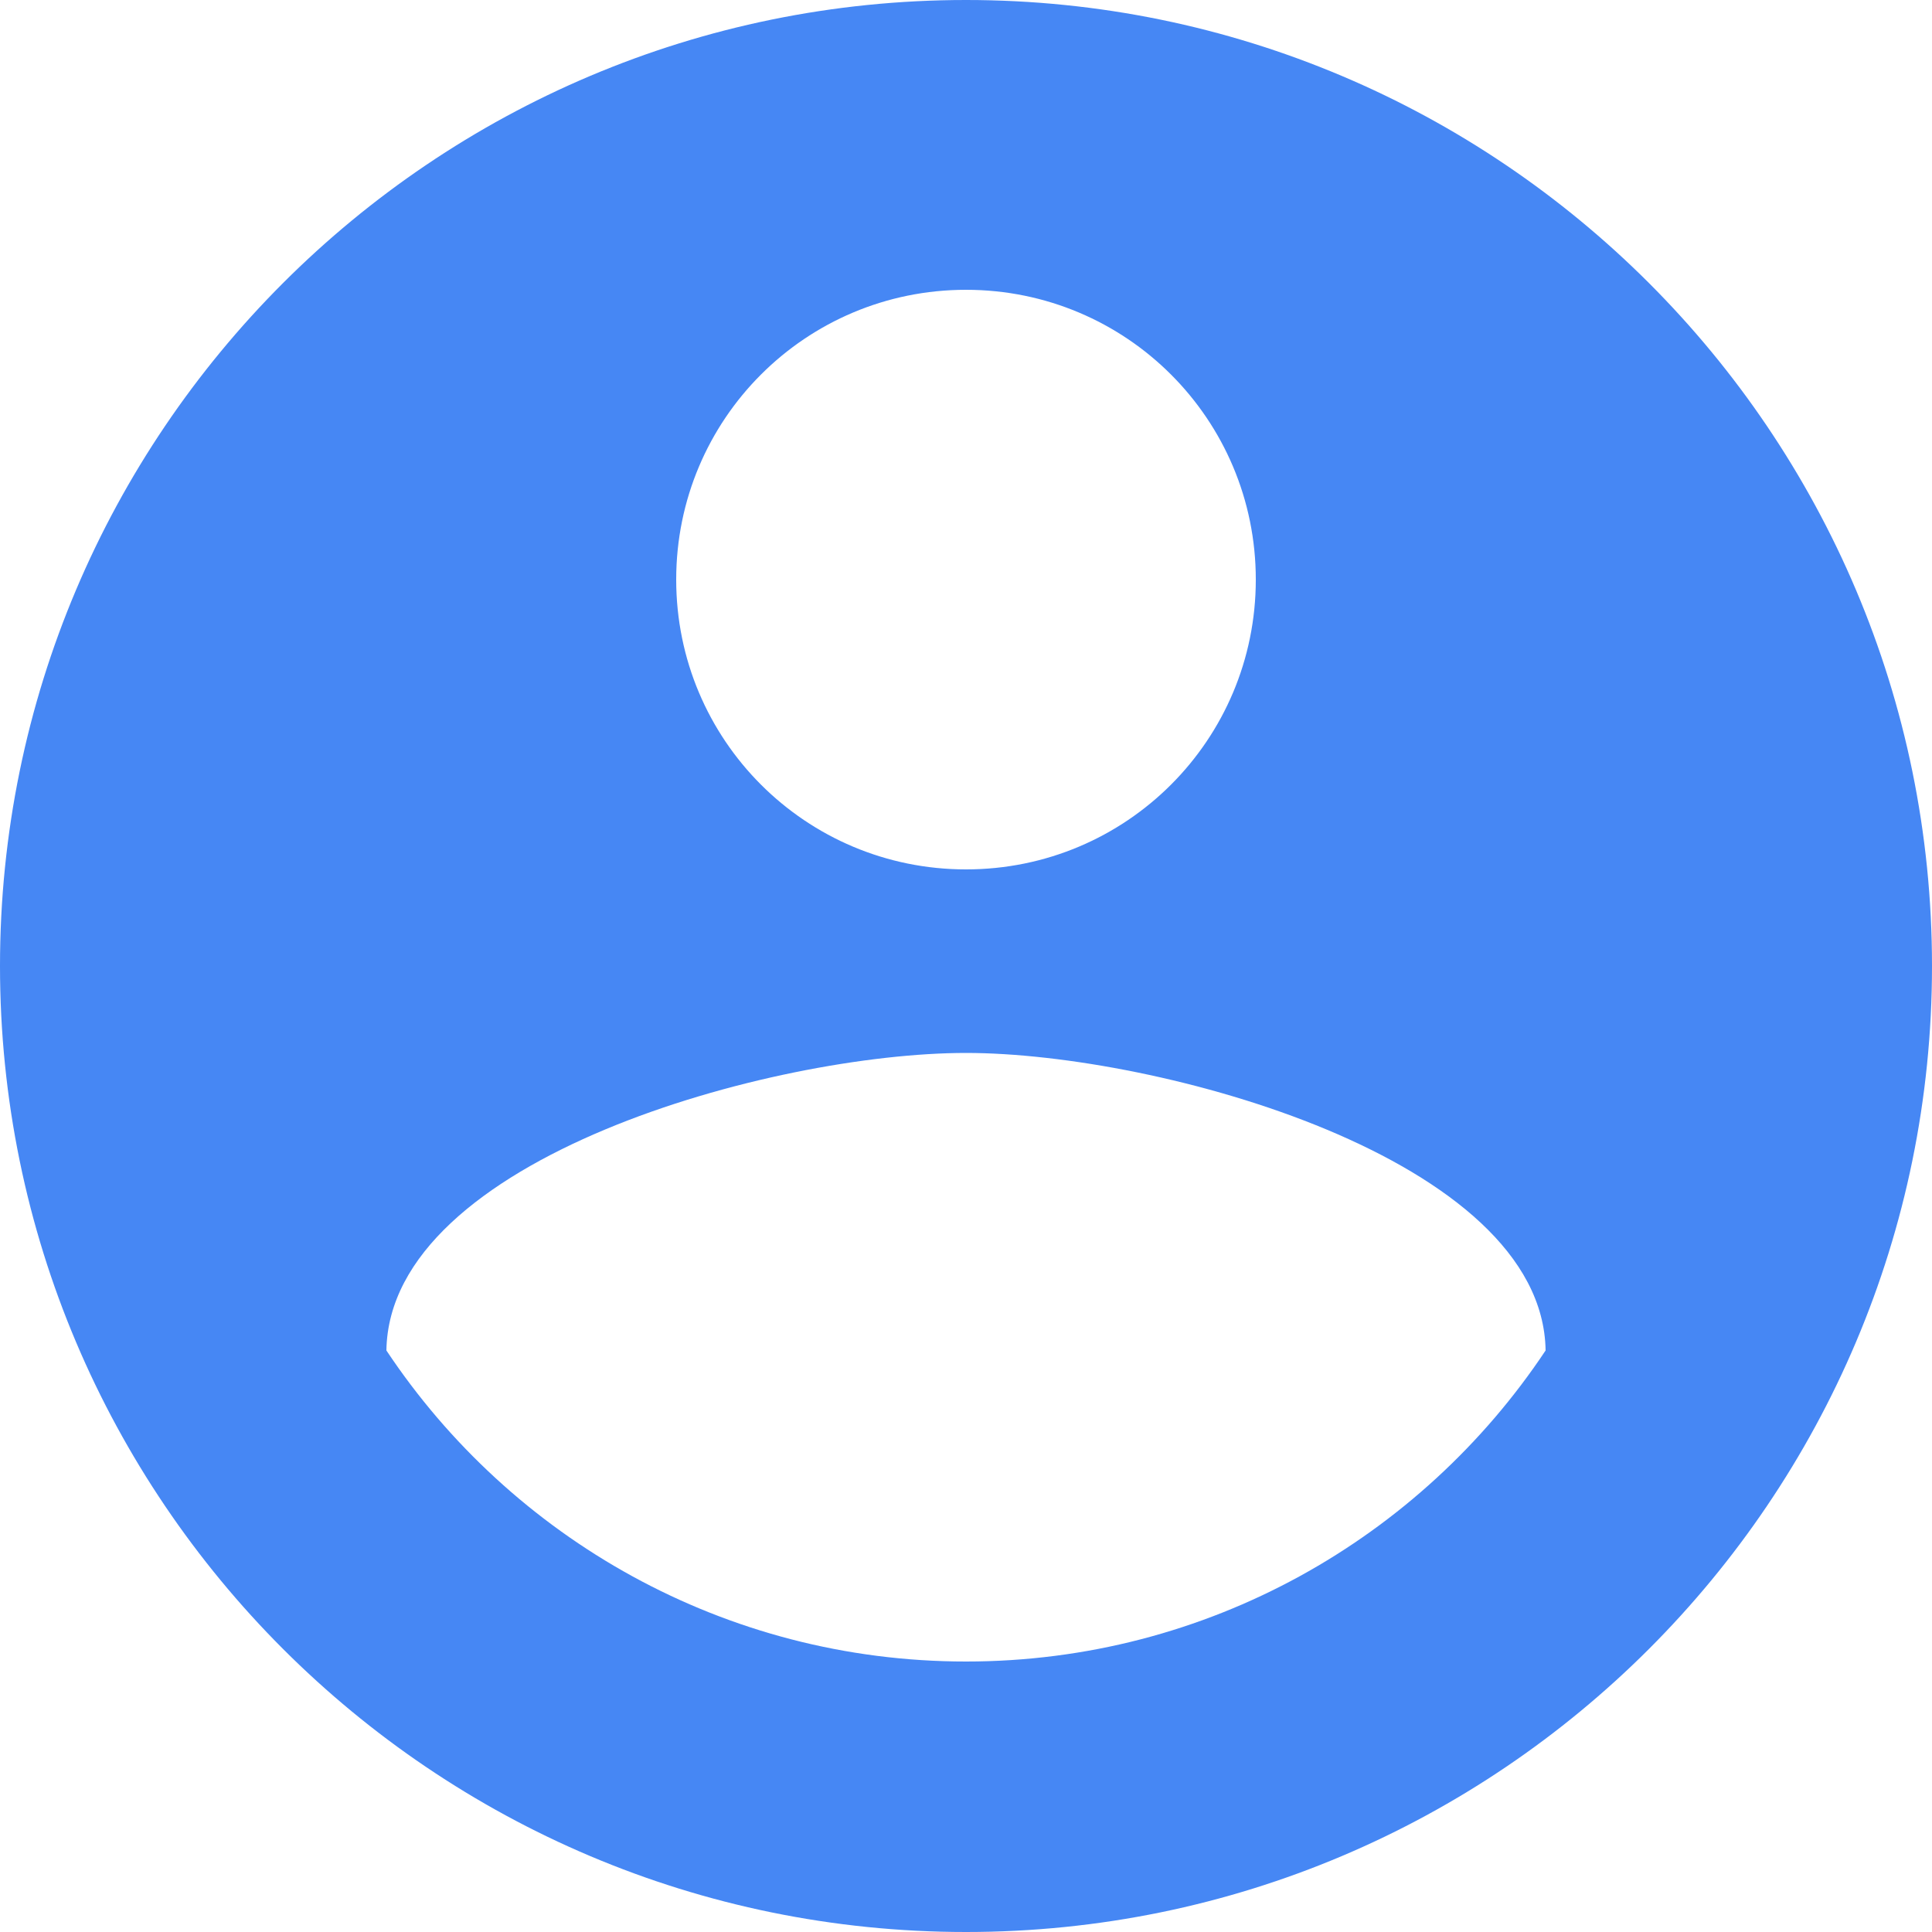
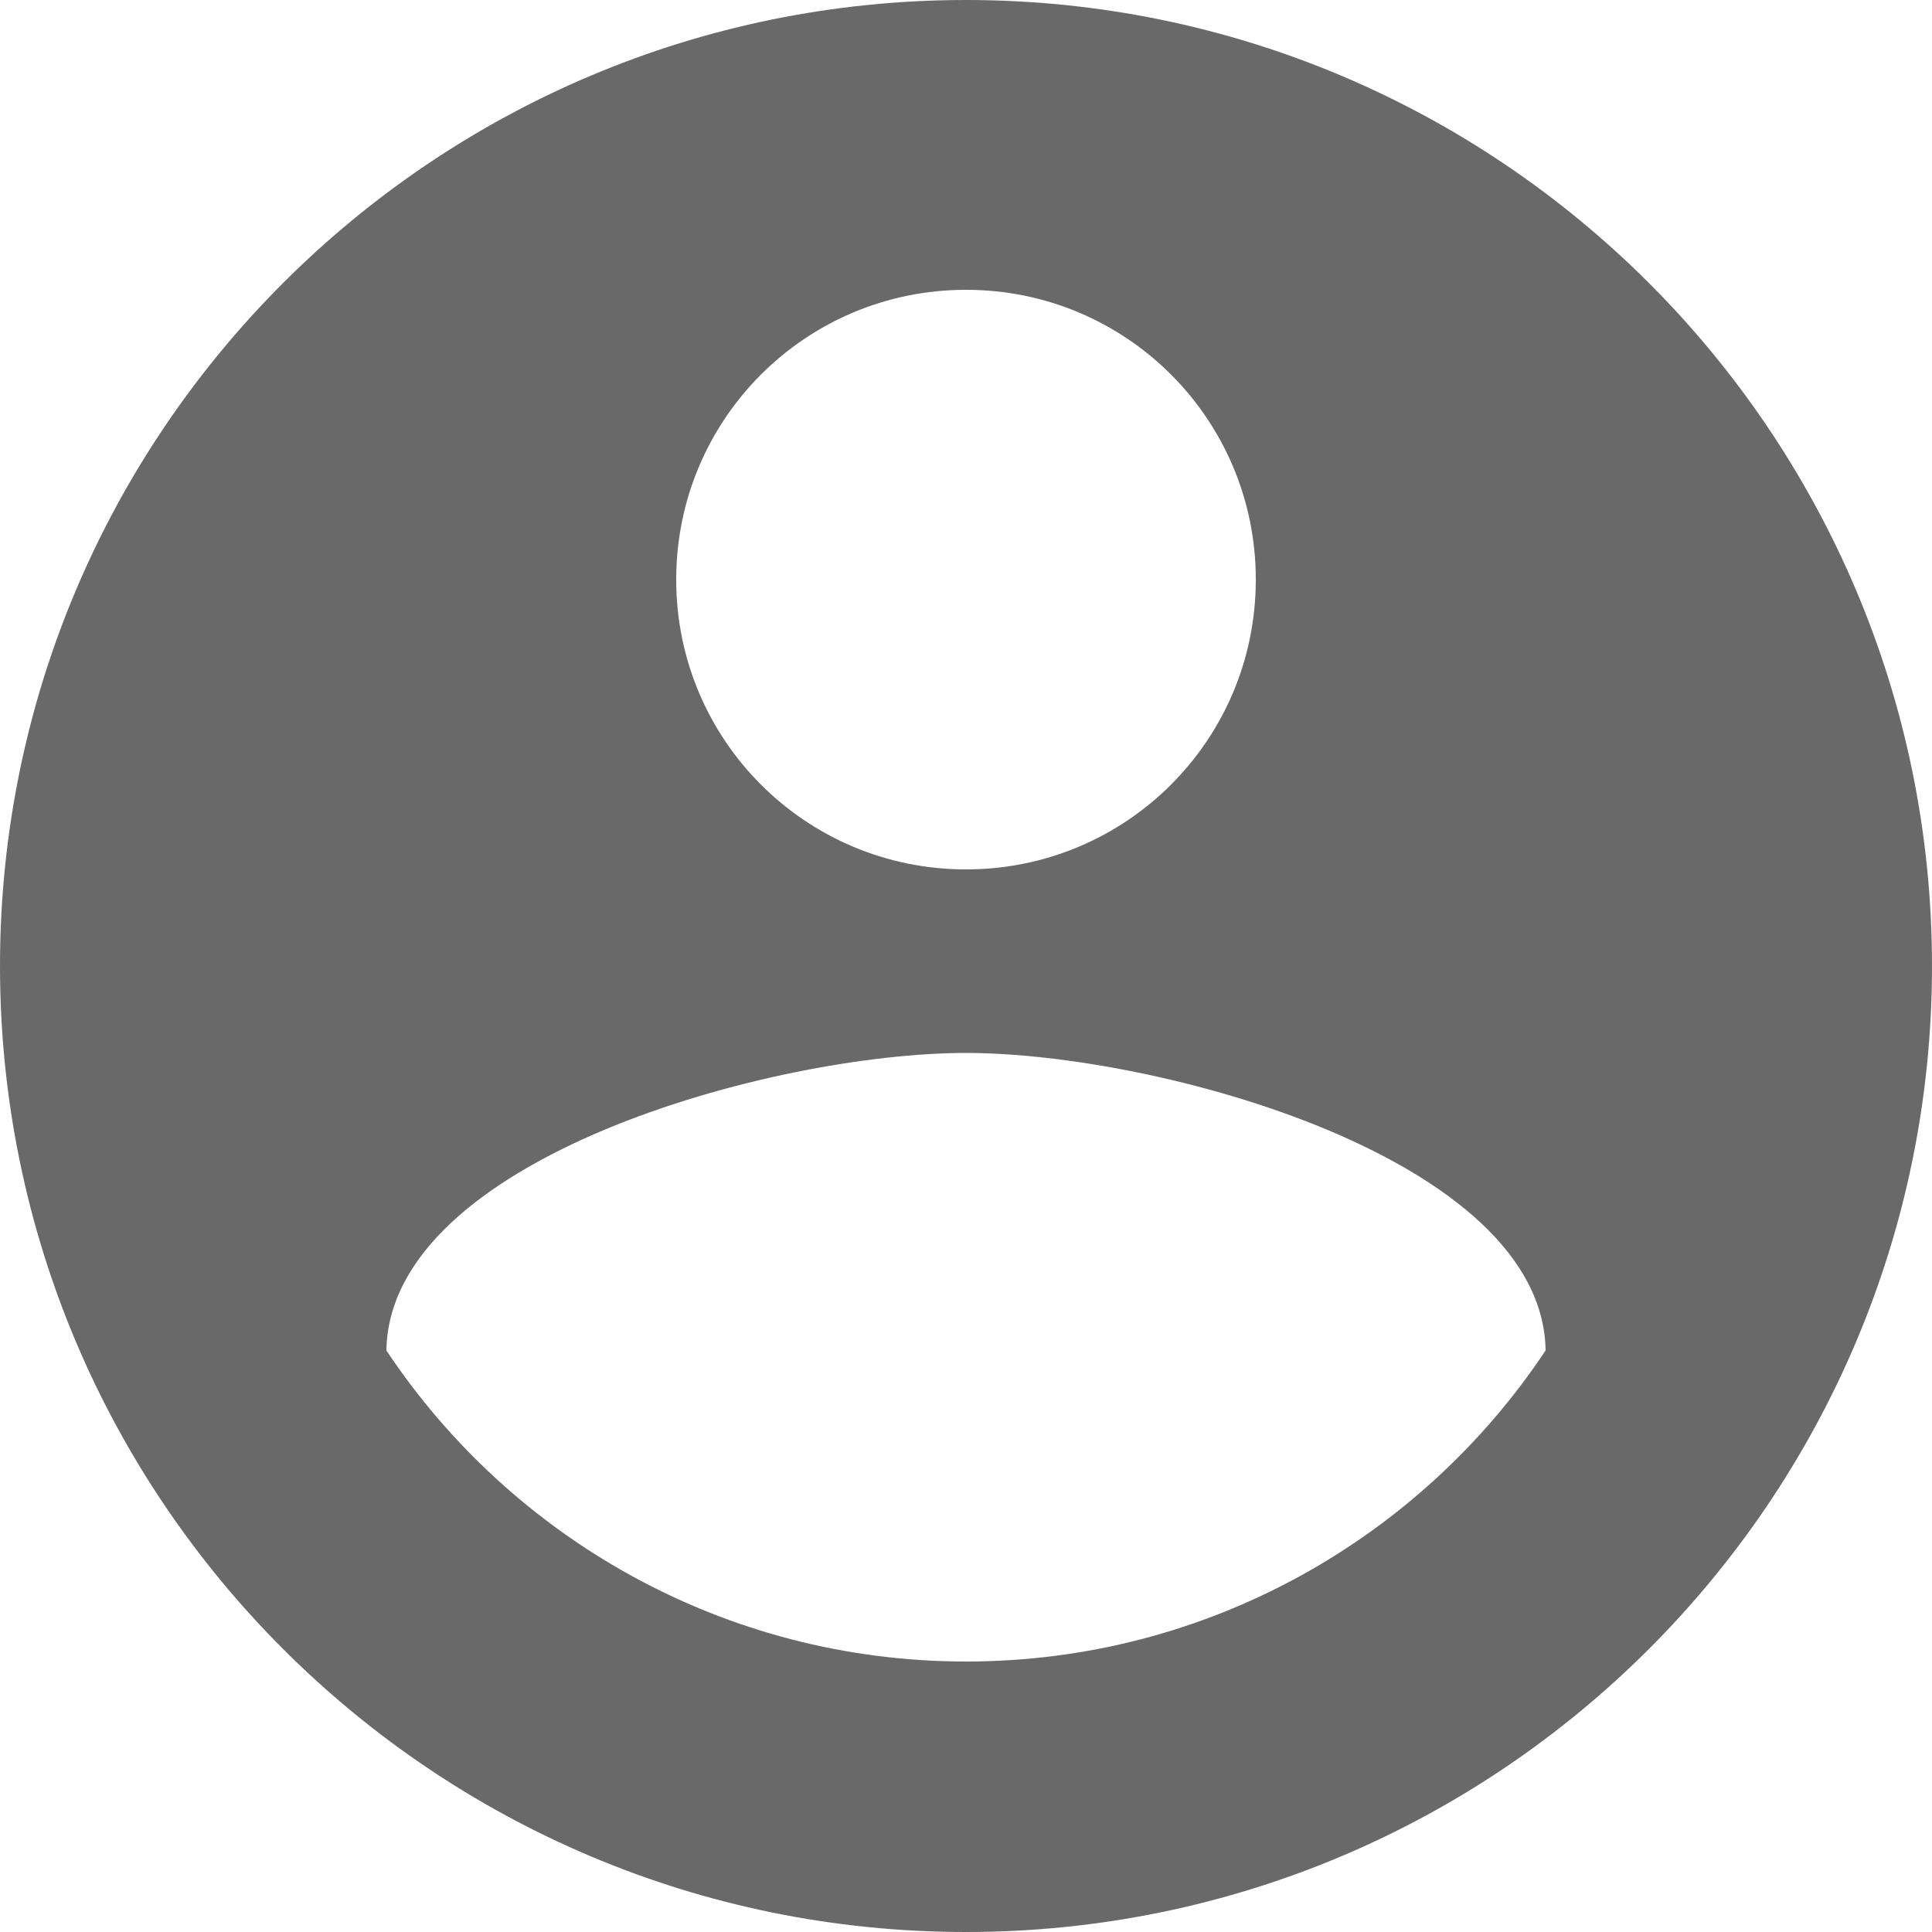
<svg xmlns="http://www.w3.org/2000/svg" width="20" height="20" viewBox="0 0 20 20" fill="none">
-   <path d="M10 0C4.48 0 0 4.48 0 10C0 15.52 4.48 20 10 20C15.52 20 20 15.52 20 10C20 4.48 15.52 0 10 0ZM10 3C11.66 3 13 4.34 13 6C13 7.66 11.66 9 10 9C8.34 9 7 7.66 7 6C7 4.34 8.34 3 10 3ZM10 17.2C7.5 17.2 5.29 15.92 4 13.98C4.03 11.99 8 10.9 10 10.9C11.99 10.9 15.97 11.99 16 13.98C14.71 15.92 12.5 17.2 10 17.2Z" fill="#4687F4" />
+   <path d="M10 0C4.48 0 0 4.48 0 10C0 15.52 4.48 20 10 20C15.52 20 20 15.52 20 10C20 4.48 15.52 0 10 0ZM10 3C11.66 3 13 4.34 13 6C13 7.66 11.66 9 10 9C8.34 9 7 7.66 7 6C7 4.34 8.34 3 10 3ZM10 17.2C7.5 17.2 5.29 15.92 4 13.98C4.03 11.99 8 10.9 10 10.9C11.99 10.9 15.97 11.99 16 13.98C14.71 15.92 12.5 17.2 10 17.2Z" fill="#696969" />
</svg>
